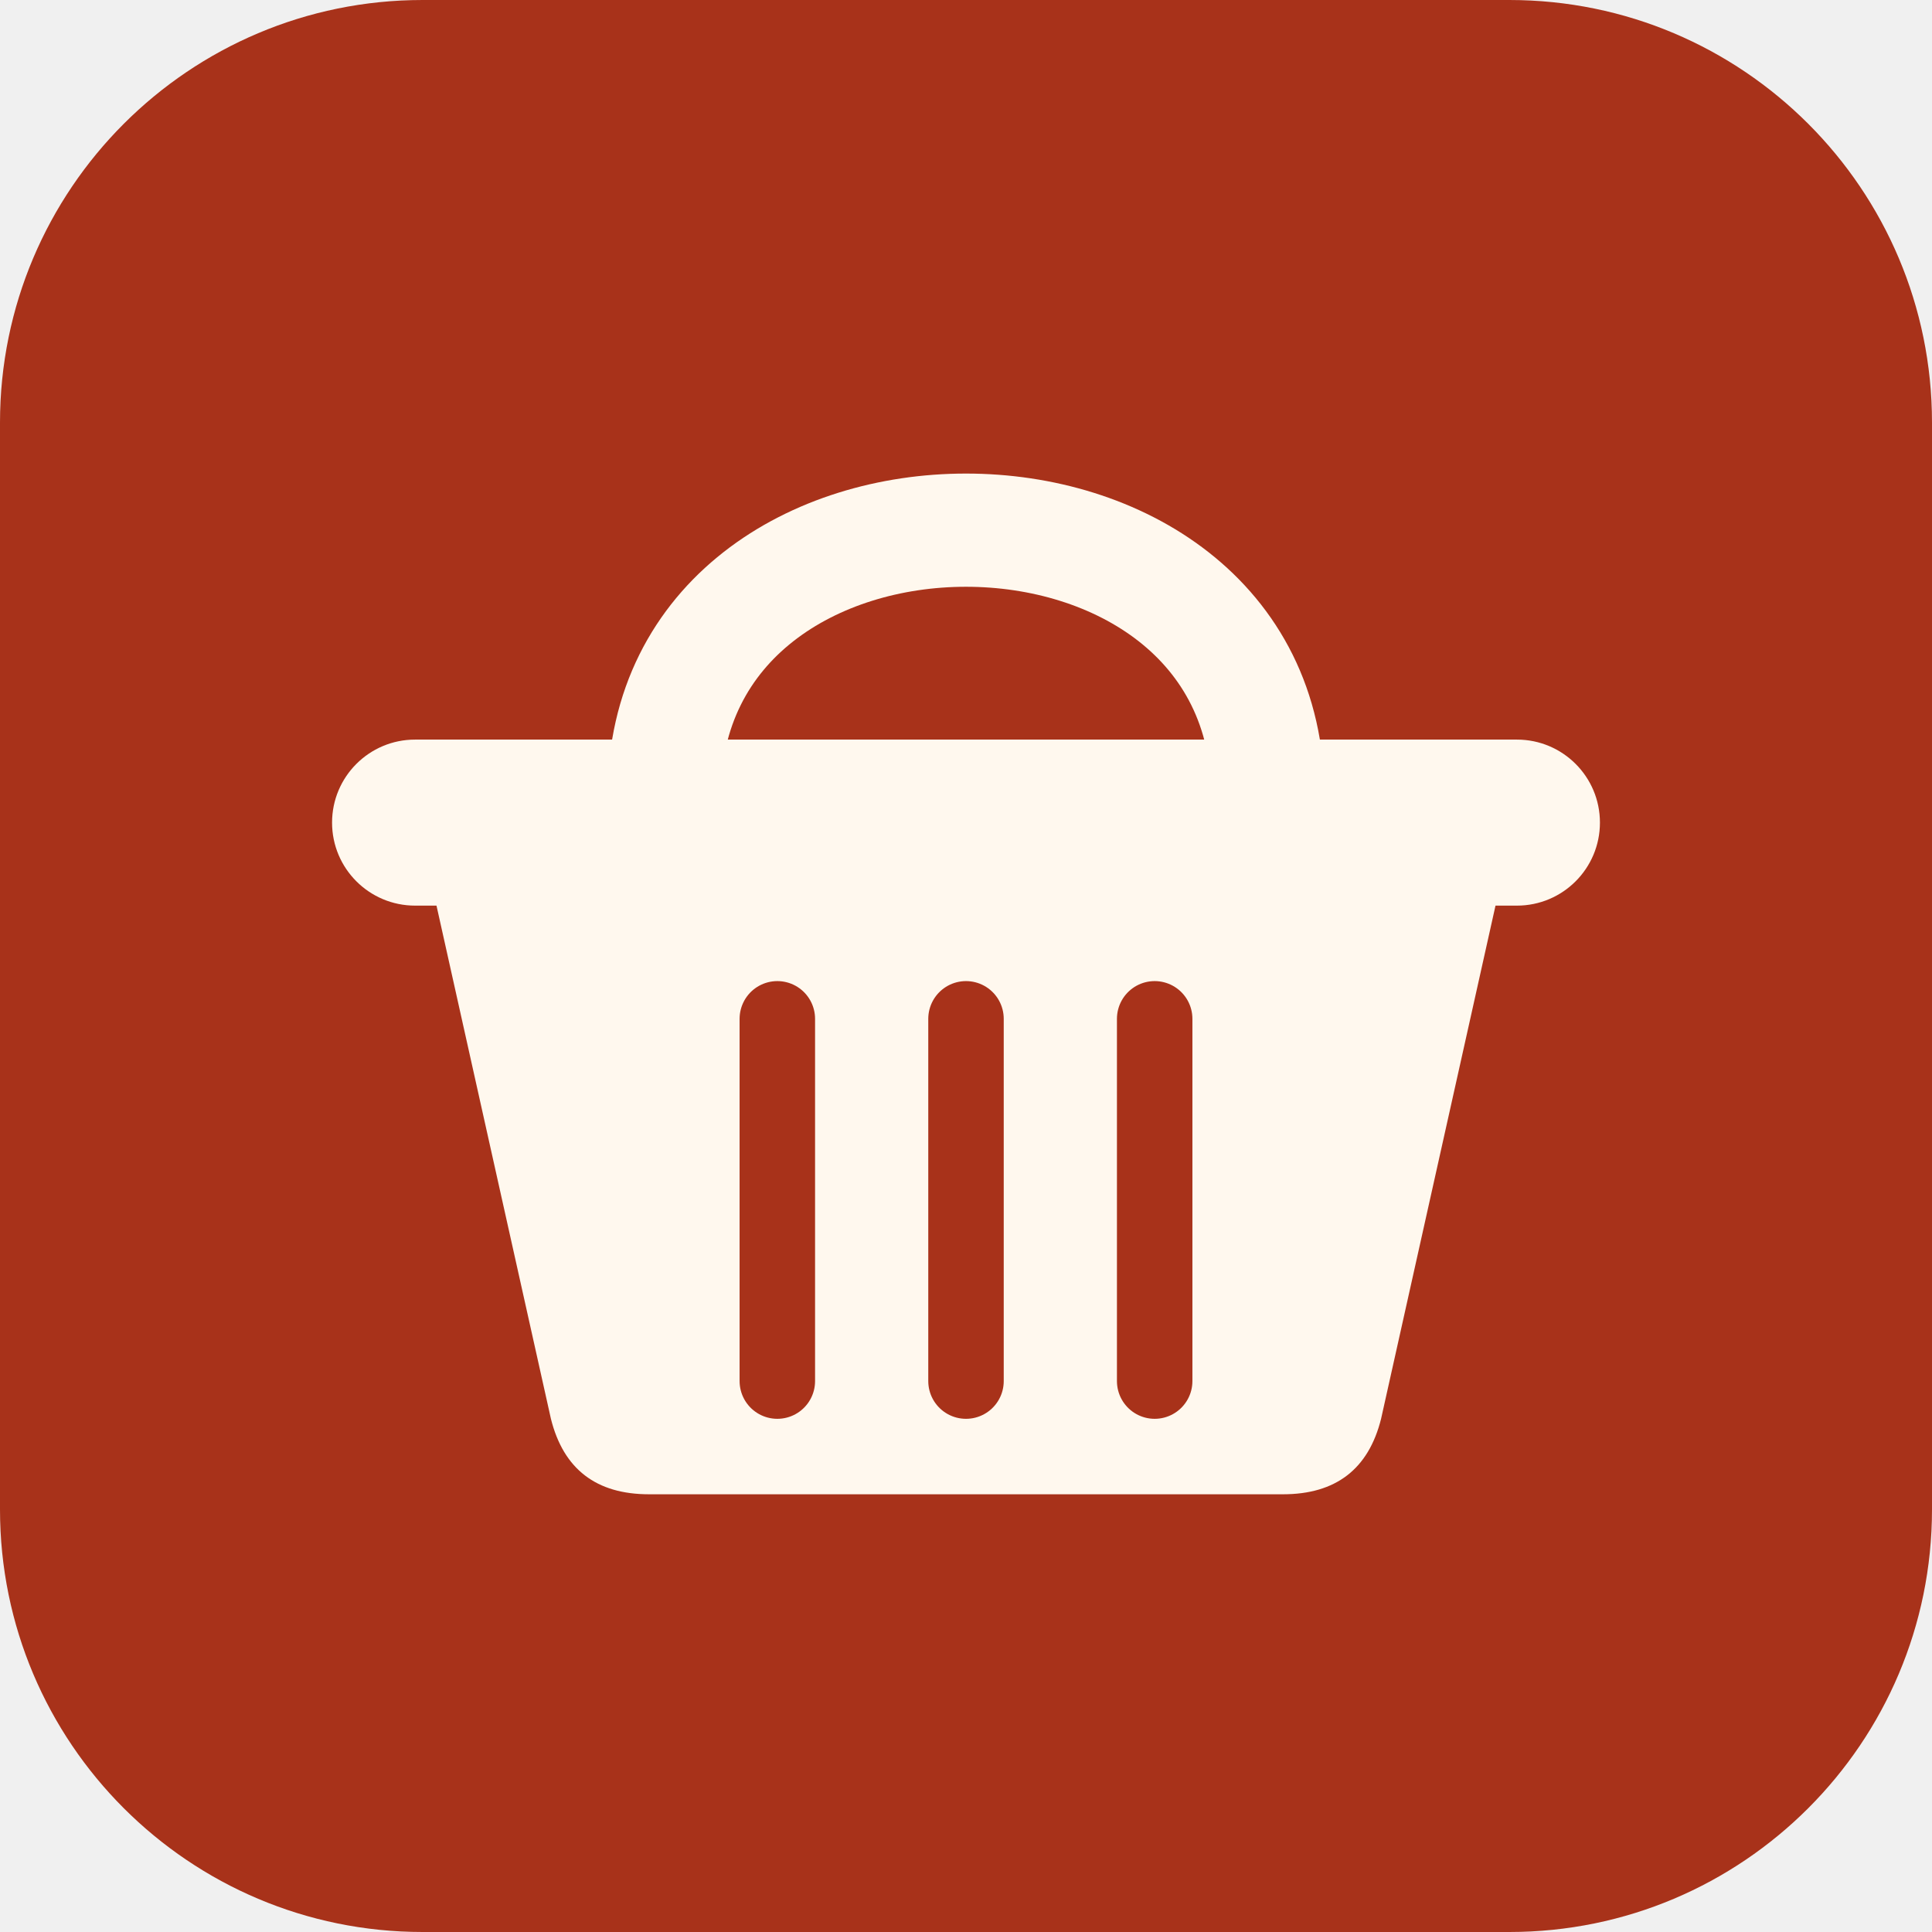
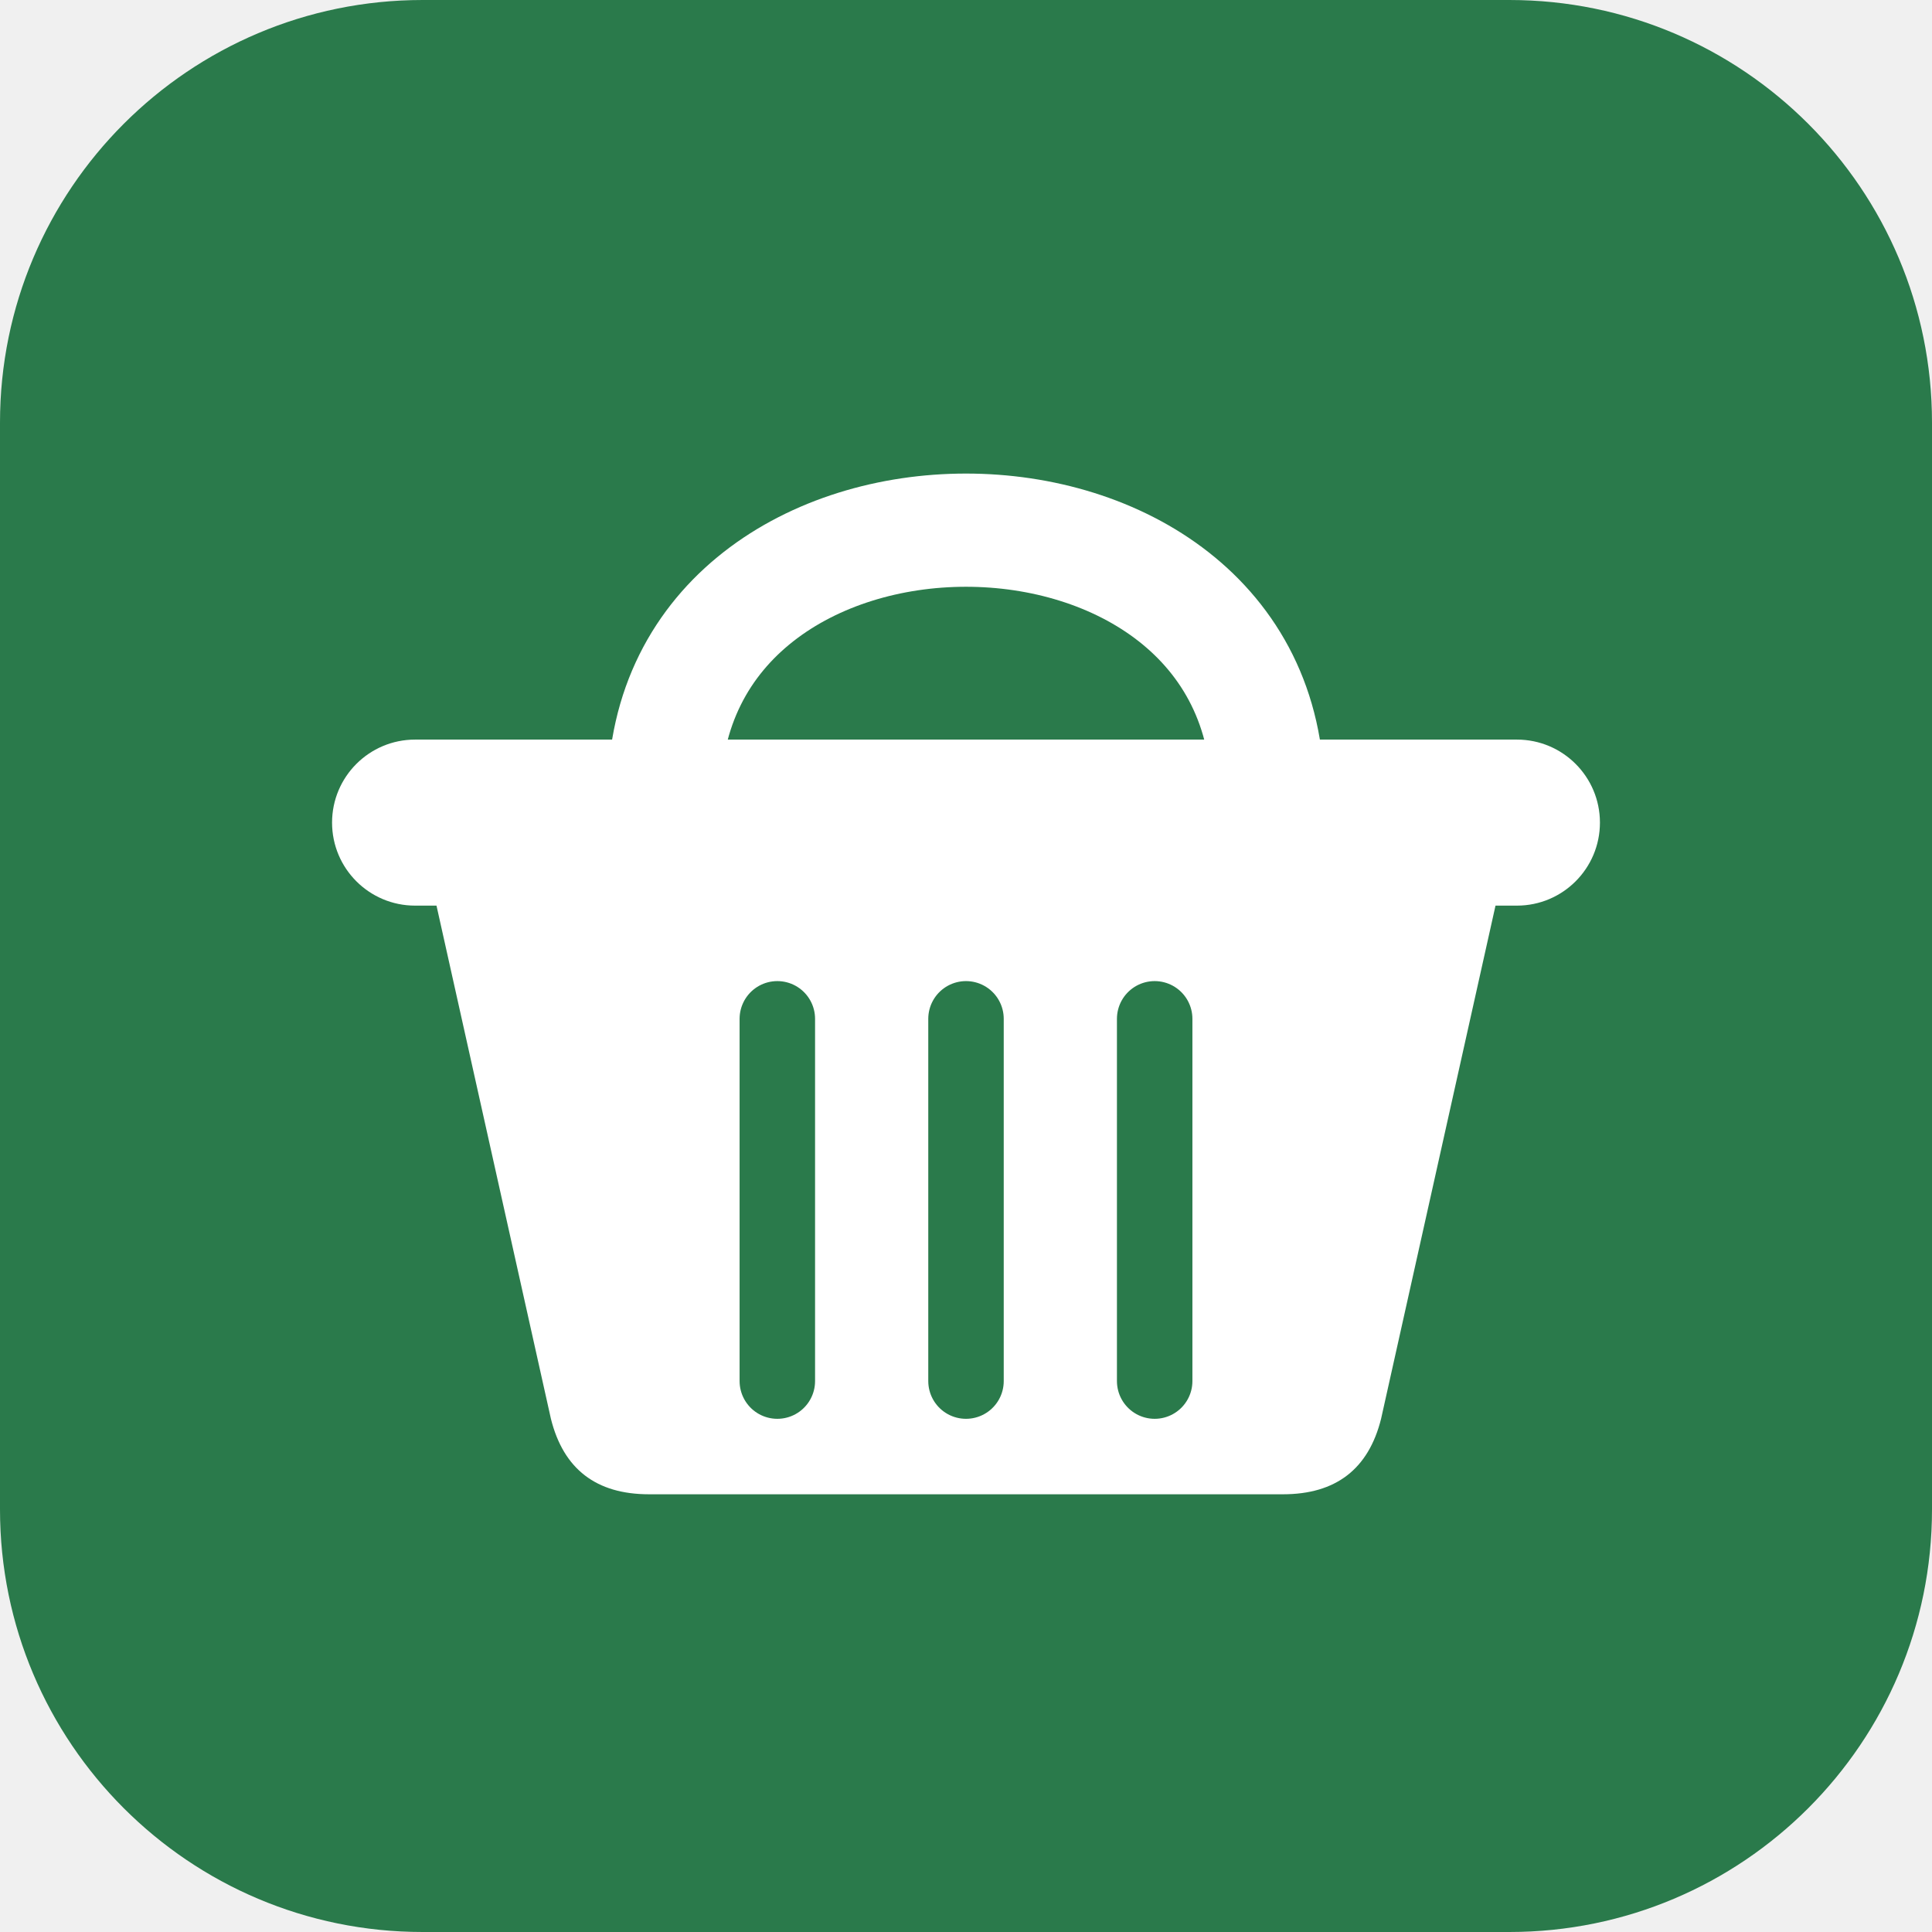
<svg xmlns="http://www.w3.org/2000/svg" viewBox="0 0 512 512" width="512" height="512">
-   <rect width="512" height="512" rx="112" fill="#a8321a" />
+   <rect width="512" height="512" rx="112" fill="#2a7a4b" />
  <g transform="translate(0 0) scale(1)">
-     <path d="M176 211 C176 117 336 117 336 211" fill="none" stroke="#fff8ee" stroke-width="30" stroke-linecap="round" />
-     <rect x="88" y="196" width="336" height="44" rx="22" fill="#fff8ee" />
-     <path d="M113 228 H399 L366 376 Q361 396 340 396 H172 Q151 396 146 376 Z" fill="#fff8ee" />
-     <path d="M206 270 V366 M256 270 V366 M306 270 V366" stroke="#a8321a" stroke-width="20" stroke-linecap="round" />
+     <path d="M176 211 C176 117 336 117 336 211" fill="none" stroke="#ffffff" stroke-width="30" stroke-linecap="round" />
+     <rect x="88" y="196" width="336" height="44" rx="22" fill="#ffffff" />
+     <path d="M113 228 H399 L366 376 Q361 396 340 396 H172 Q151 396 146 376 Z" fill="#ffffff" />
+     <path d="M206 270 V366 M256 270 V366 M306 270 V366" stroke="#2a7a4b" stroke-width="20" stroke-linecap="round" />
  </g>
</svg>
